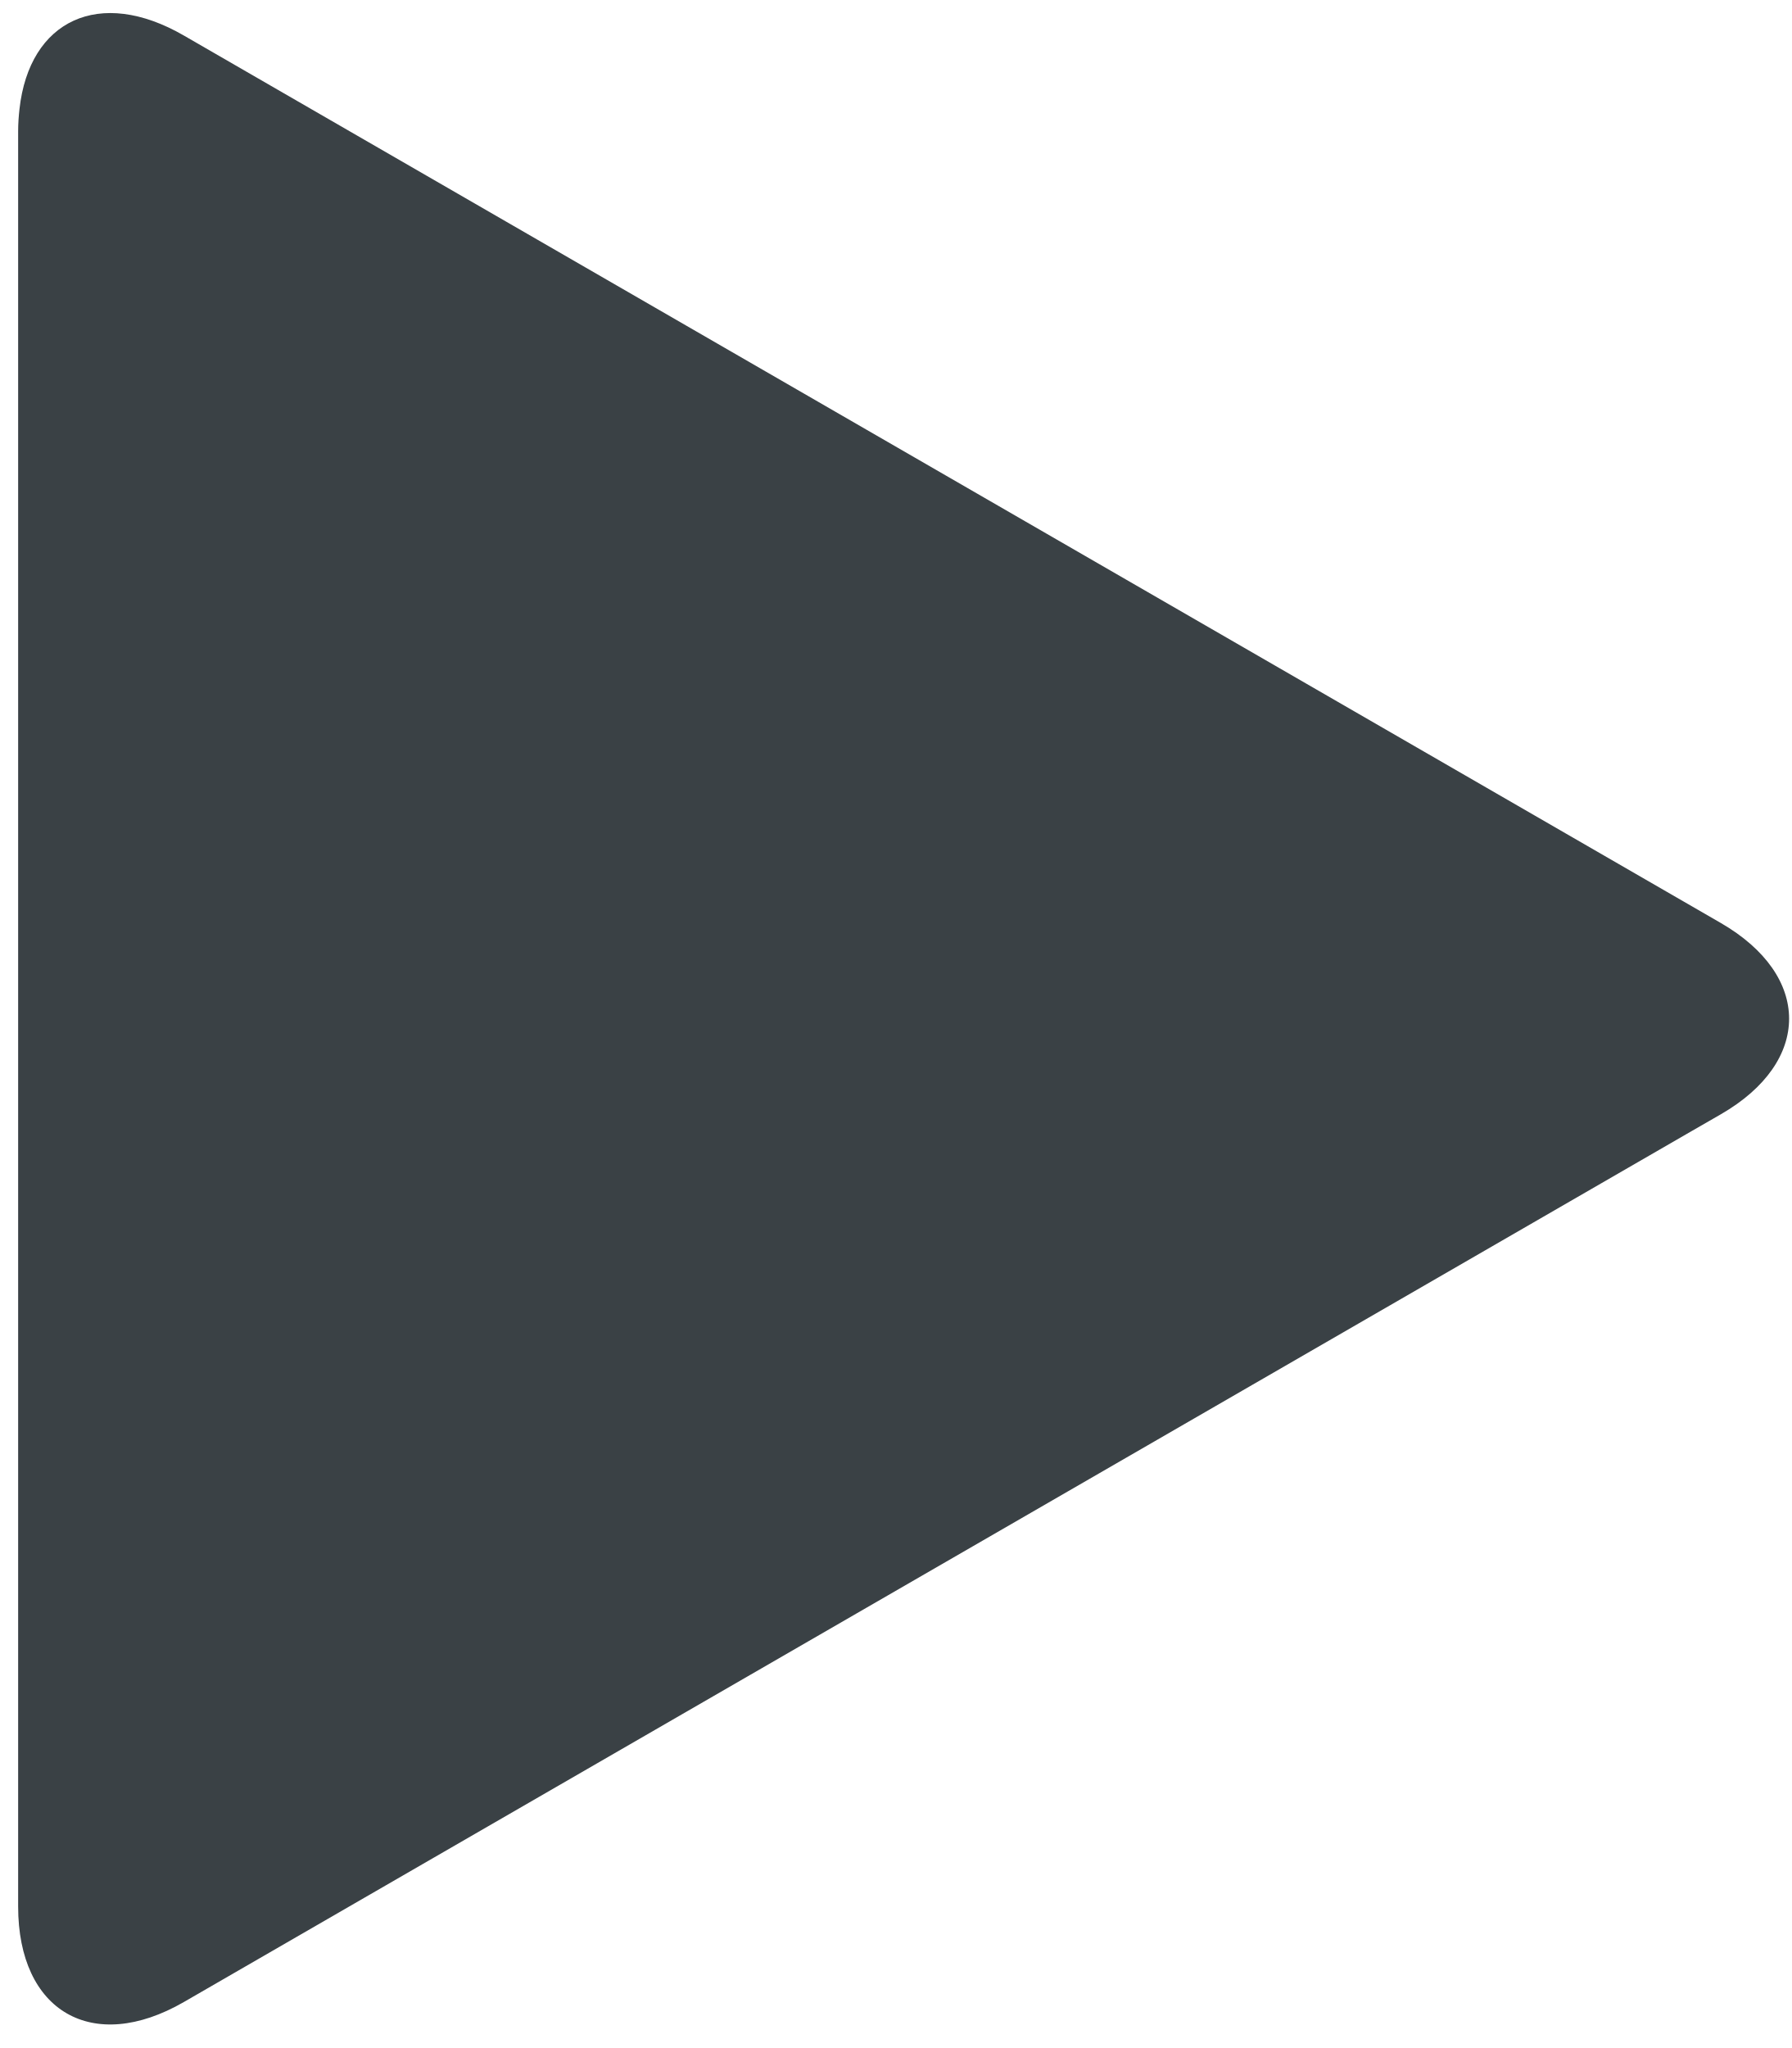
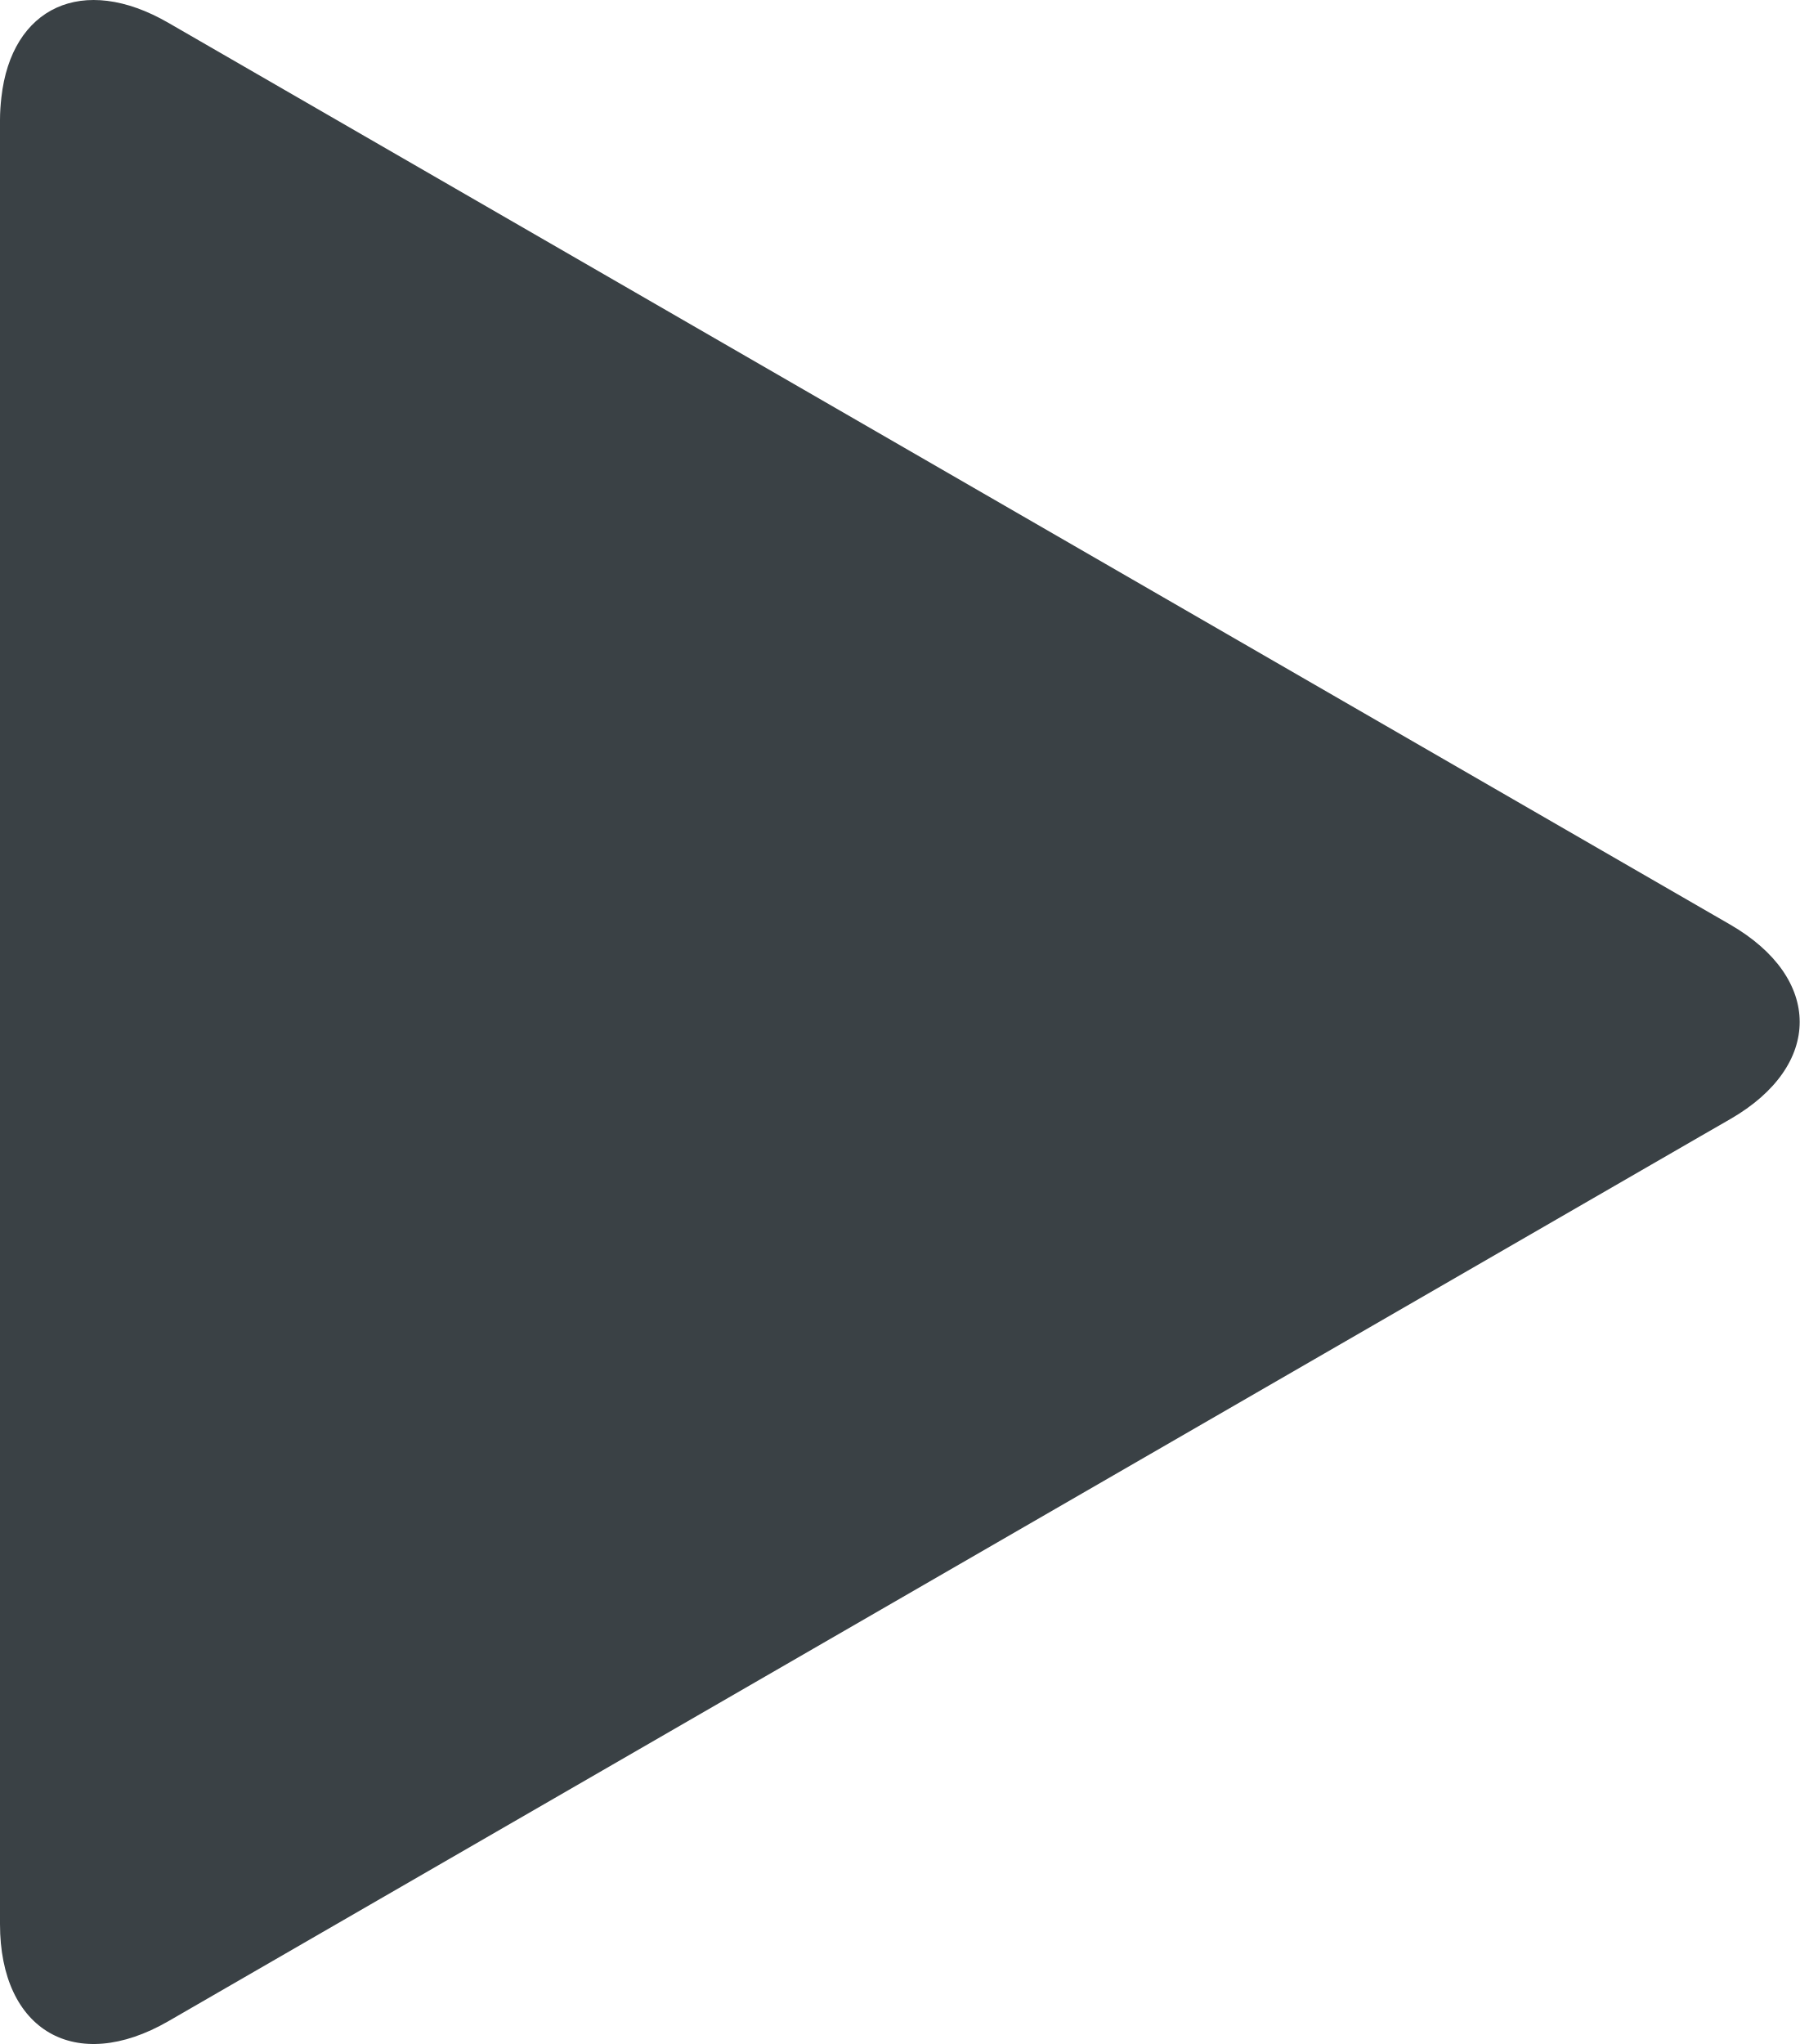
- <svg xmlns="http://www.w3.org/2000/svg" viewBox="0 0 122.5 140" height="140" width="122.5" xml:space="preserve" version="1.1" id="svg2">
+ <svg xmlns="http://www.w3.org/2000/svg" viewBox="0 0 21.136 24" height="24" width="21.136" xml:space="preserve" version="1.1" id="svg2">
  <defs id="defs6" />
-   <g transform="matrix(1.25,0,0,-1.25,0,140)" id="g10">
+   <g transform="matrix(0.2181823,0,0,-0.2181823,-0.2164779,24.28063)" id="g10">
    <g transform="scale(0.1,0.1)" id="g12">
      <path id="path14" style="fill:#3a4145;fill-opacity:1;fill-rule:nonzero;stroke:none" d="M 941.25,615.262 100.551,1100.58 c -46.172,26.68 -84.5,8.36 -89.891,-40.2 -0.43,-3.87 -0.738,-7.85 -0.738,-12.11 l 0,-970.86 c 0,-57.5 40.777,-81.012 90.59,-52.301 l 824.687,476.25 16.09,9.262 c 49.801,28.711 49.801,75.82 -0.039,104.641" />
    </g>
  </g>
</svg>
